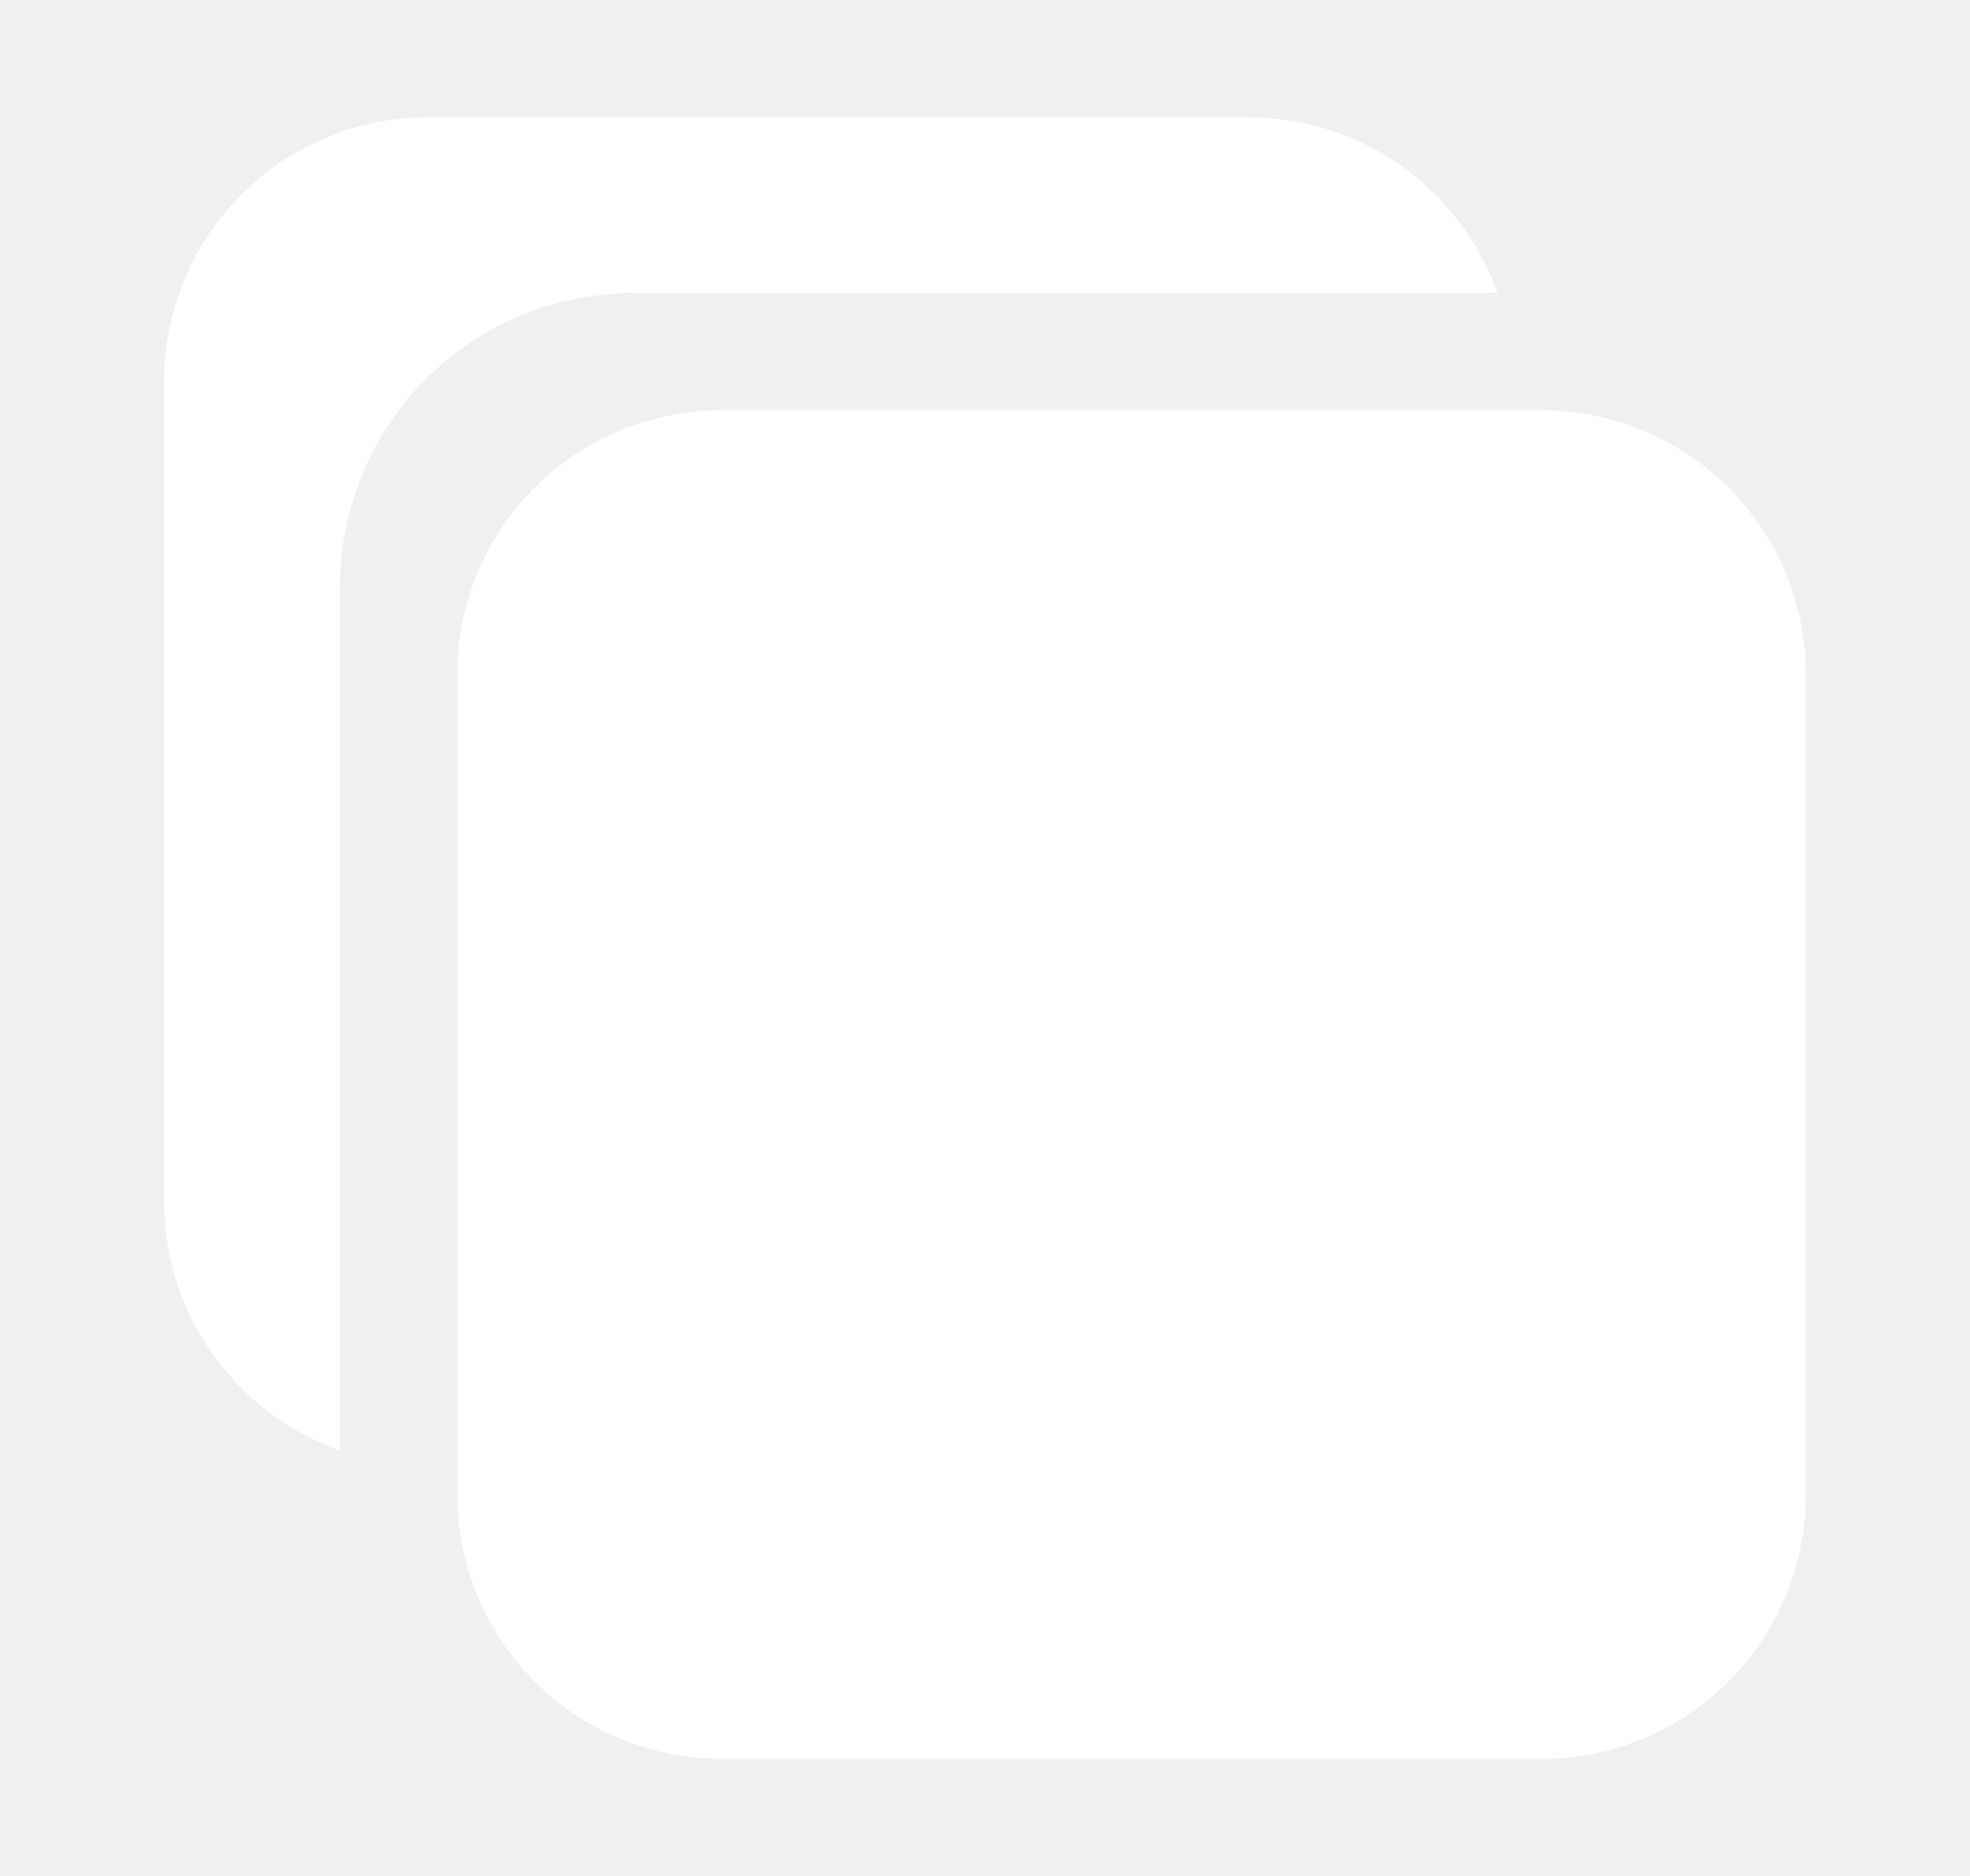
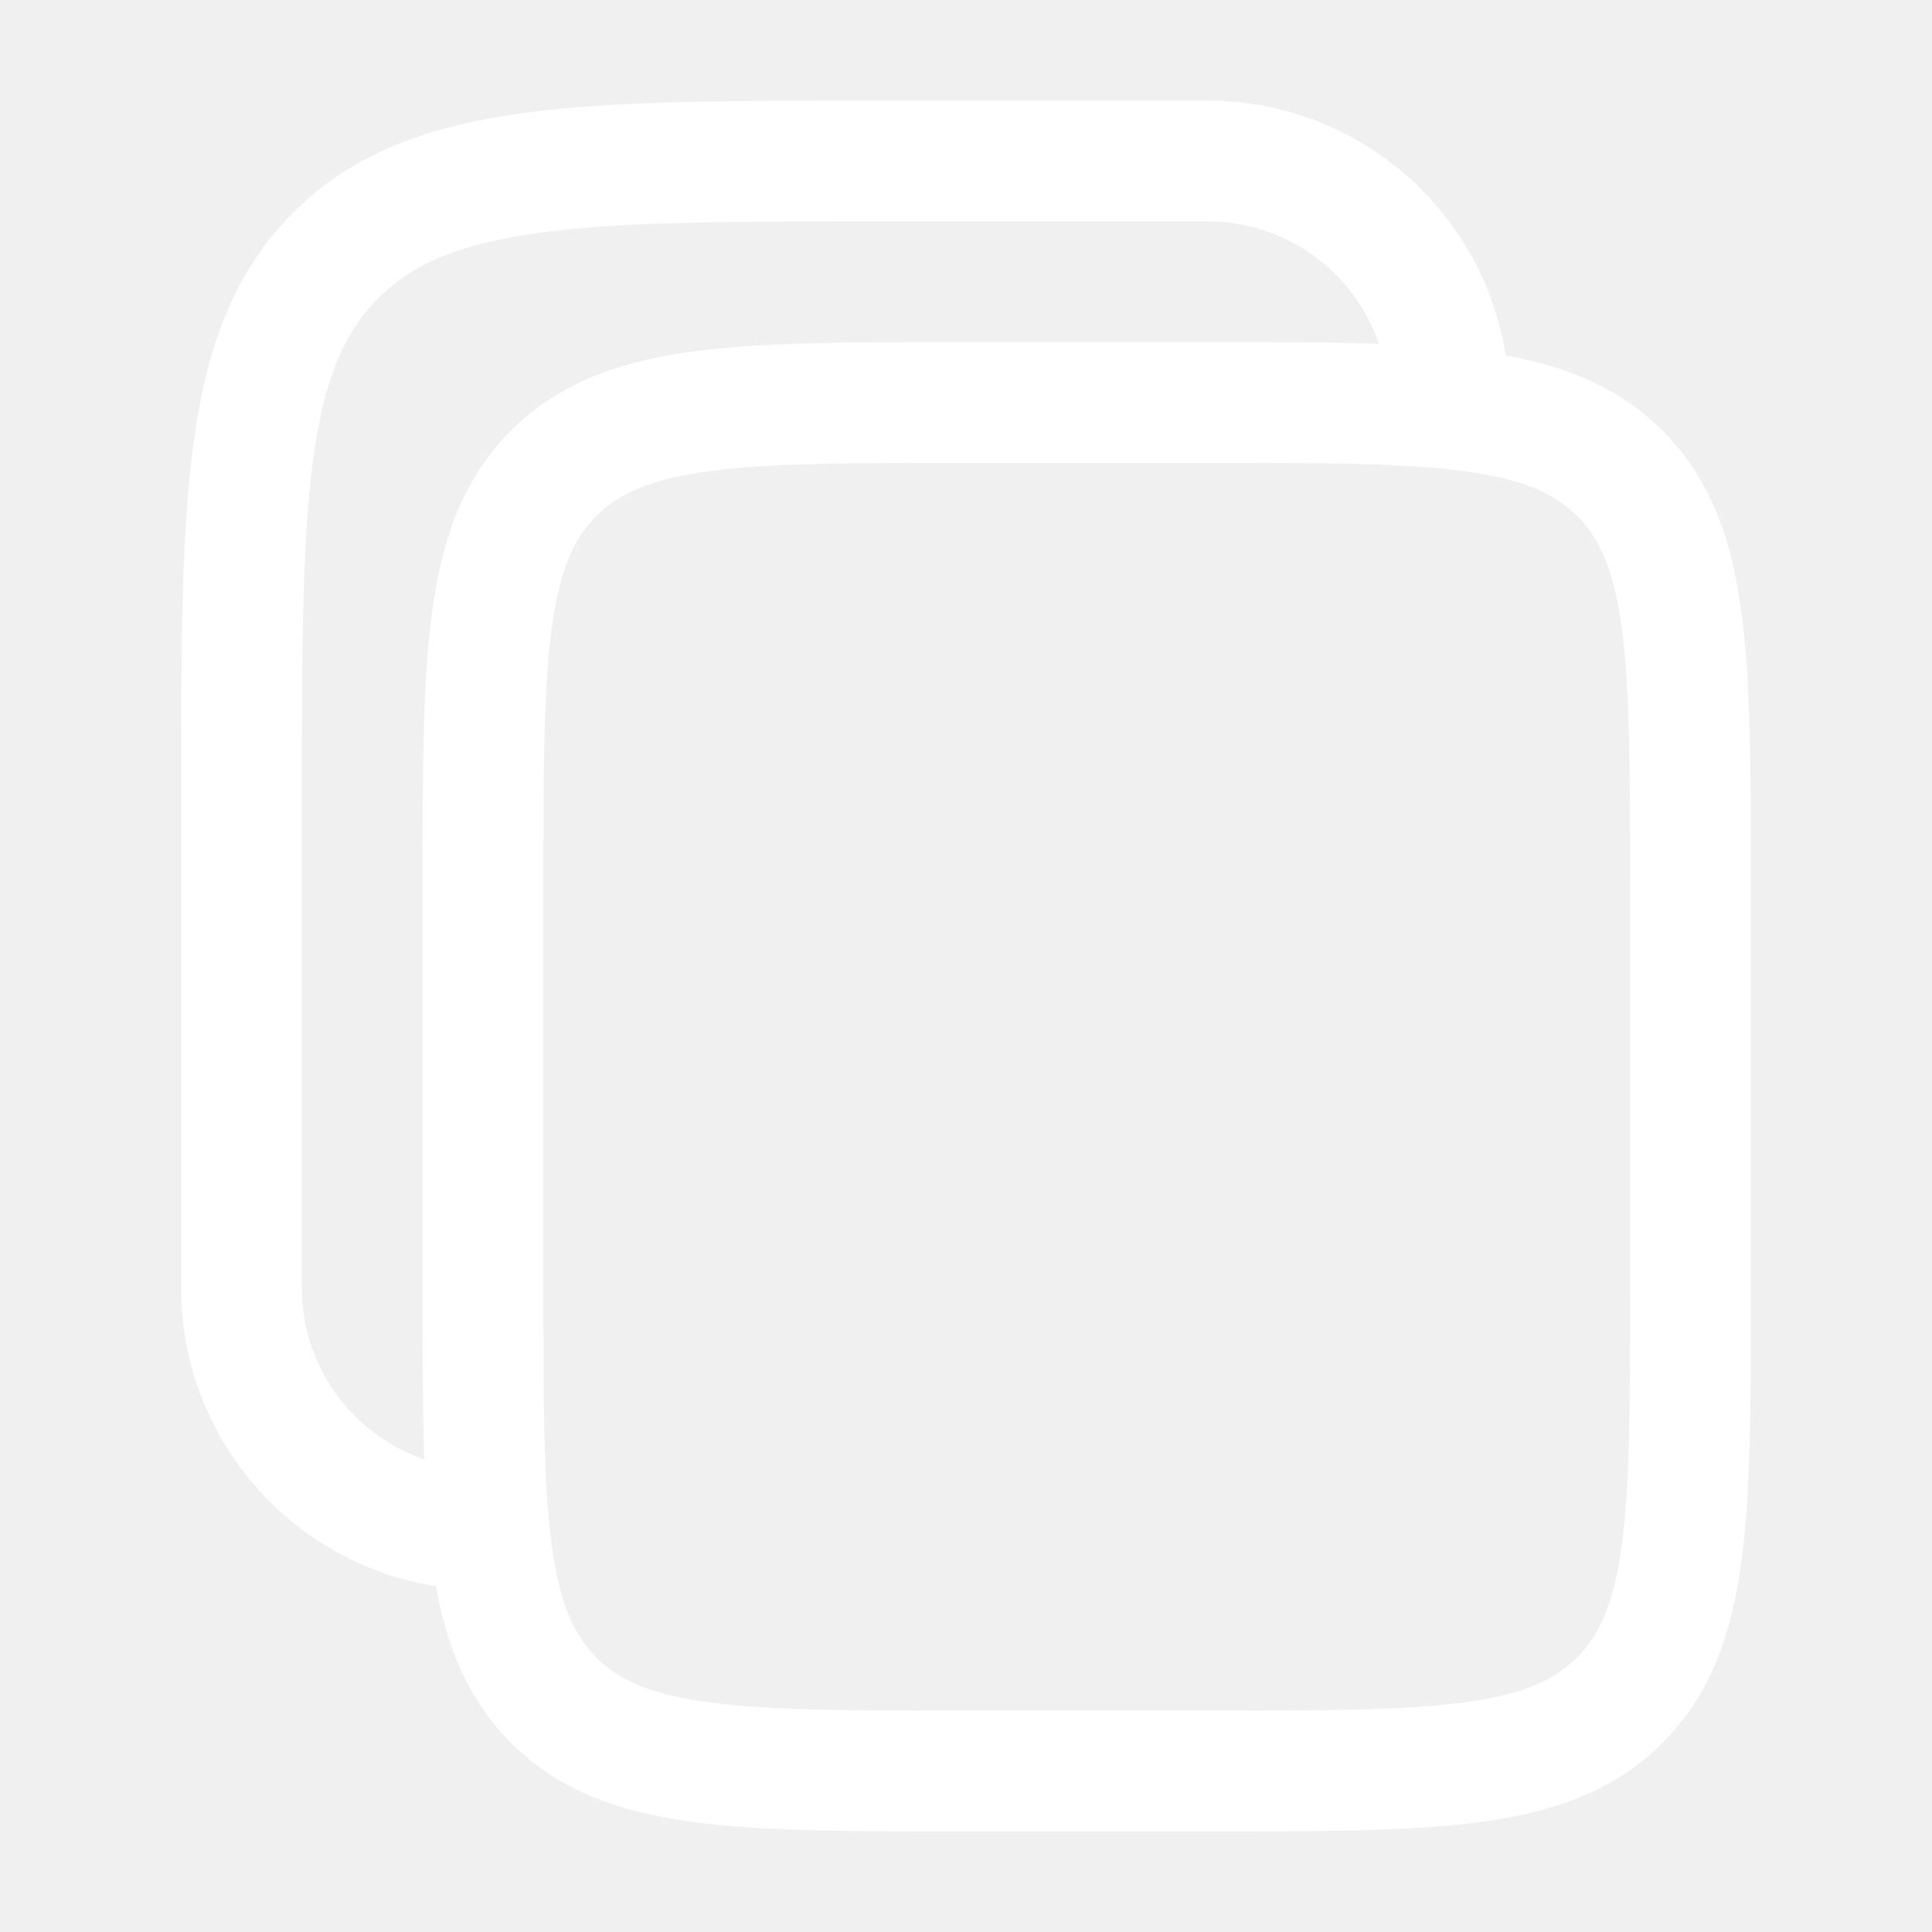
- <svg xmlns="http://www.w3.org/2000/svg" width="21" height="20" viewBox="0 0 21 20" fill="none">
-   <g id="copy">
-     <g id="Vector">
-       <path d="M16.438 18.75H7.688C6.942 18.75 6.226 18.454 5.699 17.926C5.171 17.399 4.875 16.683 4.875 15.938V7.188C4.875 6.442 5.171 5.726 5.699 5.199C6.226 4.671 6.942 4.375 7.688 4.375H16.438C17.183 4.375 17.899 4.671 18.426 5.199C18.954 5.726 19.25 6.442 19.25 7.188V15.938C19.25 16.683 18.954 17.399 18.426 17.926C17.899 18.454 17.183 18.75 16.438 18.75Z" fill="white" />
-       <path d="M6.75 3.125H15.964C15.77 2.577 15.41 2.103 14.936 1.767C14.461 1.431 13.894 1.251 13.312 1.25H4.562C3.817 1.25 3.101 1.546 2.574 2.074C2.046 2.601 1.75 3.317 1.75 4.062V12.812C1.751 13.394 1.931 13.961 2.267 14.436C2.603 14.91 3.077 15.27 3.625 15.464V6.25C3.625 5.421 3.954 4.626 4.54 4.04C5.126 3.454 5.921 3.125 6.75 3.125Z" fill="white" />
-     </g>
+ <svg xmlns="http://www.w3.org/2000/svg" width="16" height="16" viewBox="0 0 16 16" fill="white">
+   <g id="Icons">
+     <path id="Vector" fill-rule="evenodd" clip-rule="evenodd" d="M10 0.833H7.296C6.071 0.833 5.1 0.833 4.341 0.935C3.559 1.041 2.926 1.262 2.428 1.761C1.929 2.26 1.707 2.892 1.602 3.674C1.5 4.434 1.5 5.404 1.5 6.629V10.667C1.5 11.915 2.415 12.949 3.61 13.136C3.702 13.646 3.878 14.081 4.232 14.434C4.634 14.836 5.139 15.008 5.739 15.089C6.317 15.167 7.052 15.167 7.963 15.167H10.037C10.948 15.167 11.683 15.167 12.261 15.089C12.861 15.008 13.367 14.836 13.768 14.434C14.169 14.033 14.342 13.528 14.422 12.928C14.5 12.35 14.5 11.615 14.5 10.703V7.297C14.5 6.385 14.5 5.65 14.422 5.072C14.342 4.472 14.169 3.967 13.768 3.566C13.414 3.212 12.979 3.036 12.47 2.944C12.283 1.748 11.248 0.833 10 0.833ZM11.42 2.847C11.218 2.258 10.658 1.833 10 1.833H7.333C6.062 1.833 5.159 1.834 4.474 1.927C3.803 2.017 3.417 2.186 3.135 2.468C2.852 2.75 2.683 3.137 2.593 3.807C2.501 4.492 2.5 5.395 2.5 6.667V10.667C2.5 11.325 2.924 11.884 3.514 12.086C3.5 11.68 3.5 11.22 3.5 10.703V7.297C3.5 6.385 3.5 5.65 3.578 5.072C3.658 4.472 3.831 3.967 4.232 3.566C4.634 3.164 5.139 2.992 5.739 2.911C6.317 2.833 7.052 2.833 7.963 2.833H10.037C10.553 2.833 11.013 2.833 11.42 2.847ZM4.939 4.273C5.124 4.088 5.383 3.968 5.872 3.902C6.376 3.834 7.043 3.833 8 3.833H10C10.957 3.833 11.624 3.834 12.128 3.902C12.617 3.968 12.876 4.088 13.061 4.273C13.245 4.457 13.366 4.716 13.431 5.205C13.499 5.709 13.5 6.376 13.5 7.333V10.667C13.5 11.624 13.499 12.291 13.431 12.795C13.366 13.284 13.245 13.543 13.061 13.727C12.876 13.912 12.617 14.032 12.128 14.098C11.624 14.166 10.957 14.167 10 14.167H8C7.043 14.167 6.376 14.166 5.872 14.098C5.383 14.032 5.124 13.912 4.939 13.727C4.755 13.543 4.635 13.284 4.569 12.795C4.501 12.291 4.5 11.624 4.5 10.667V7.333C4.5 6.376 4.501 5.709 4.569 5.205C4.635 4.716 4.755 4.457 4.939 4.273Z" />
  </g>
</svg>
